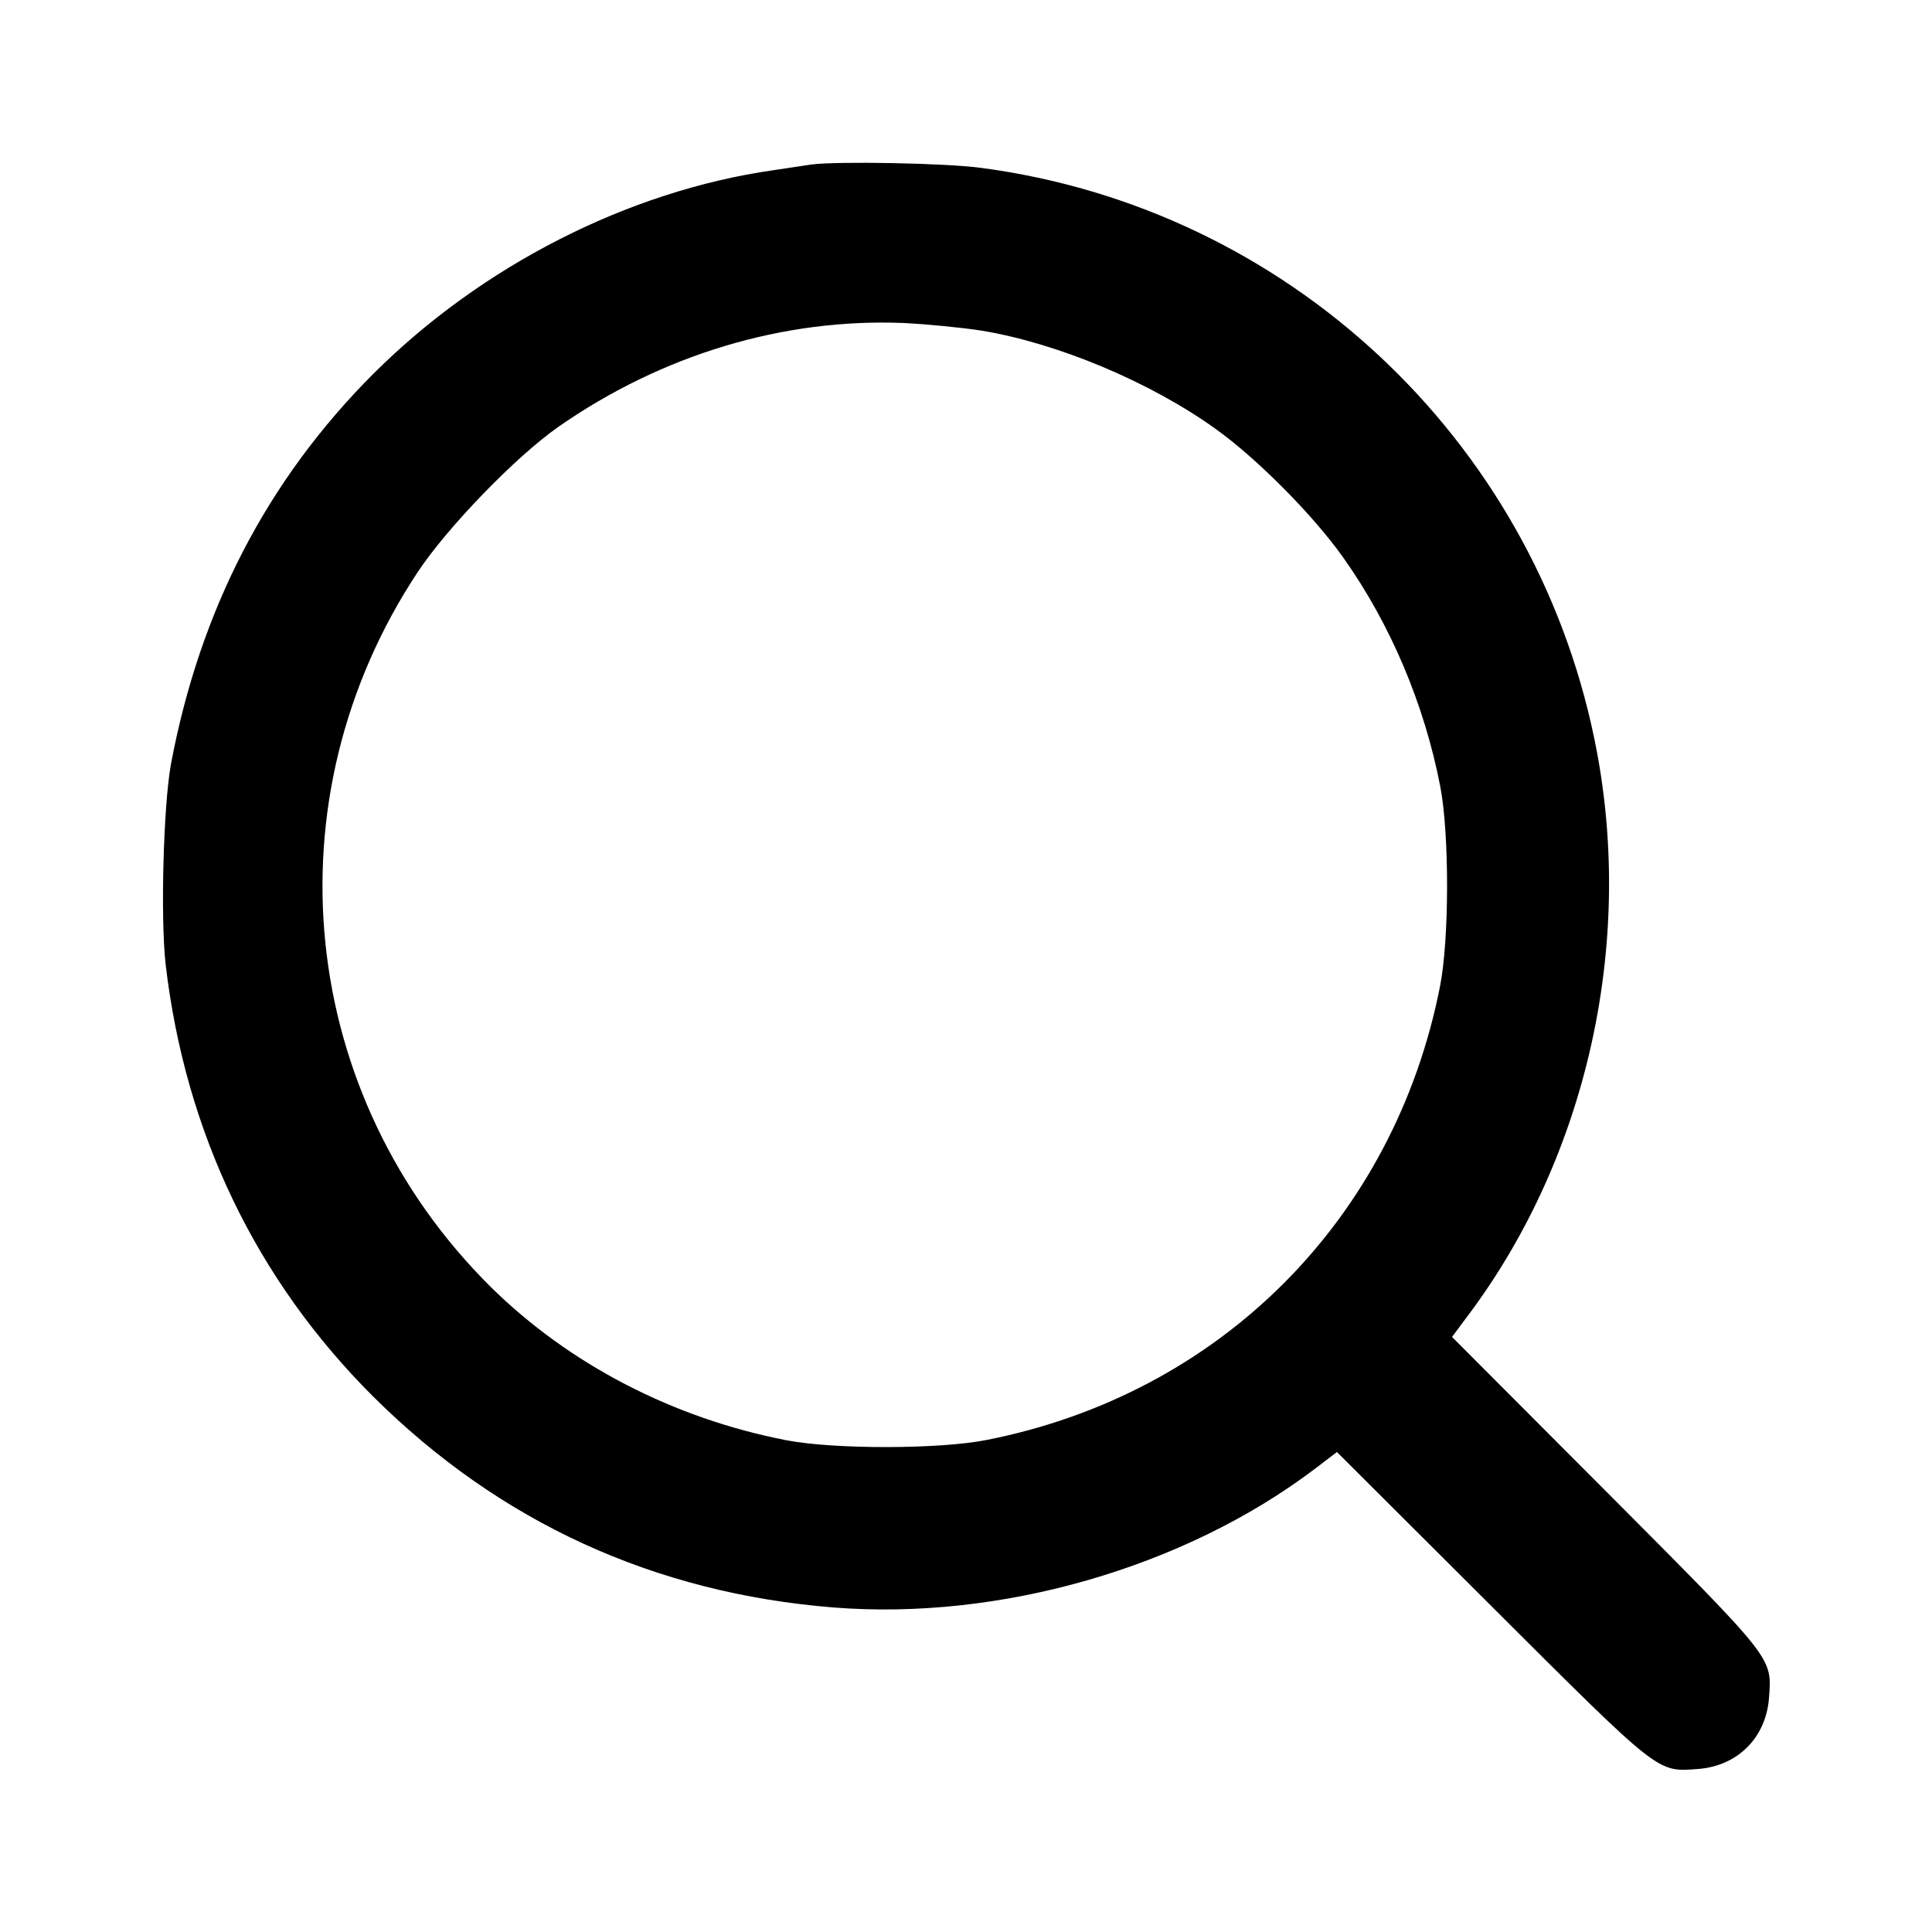
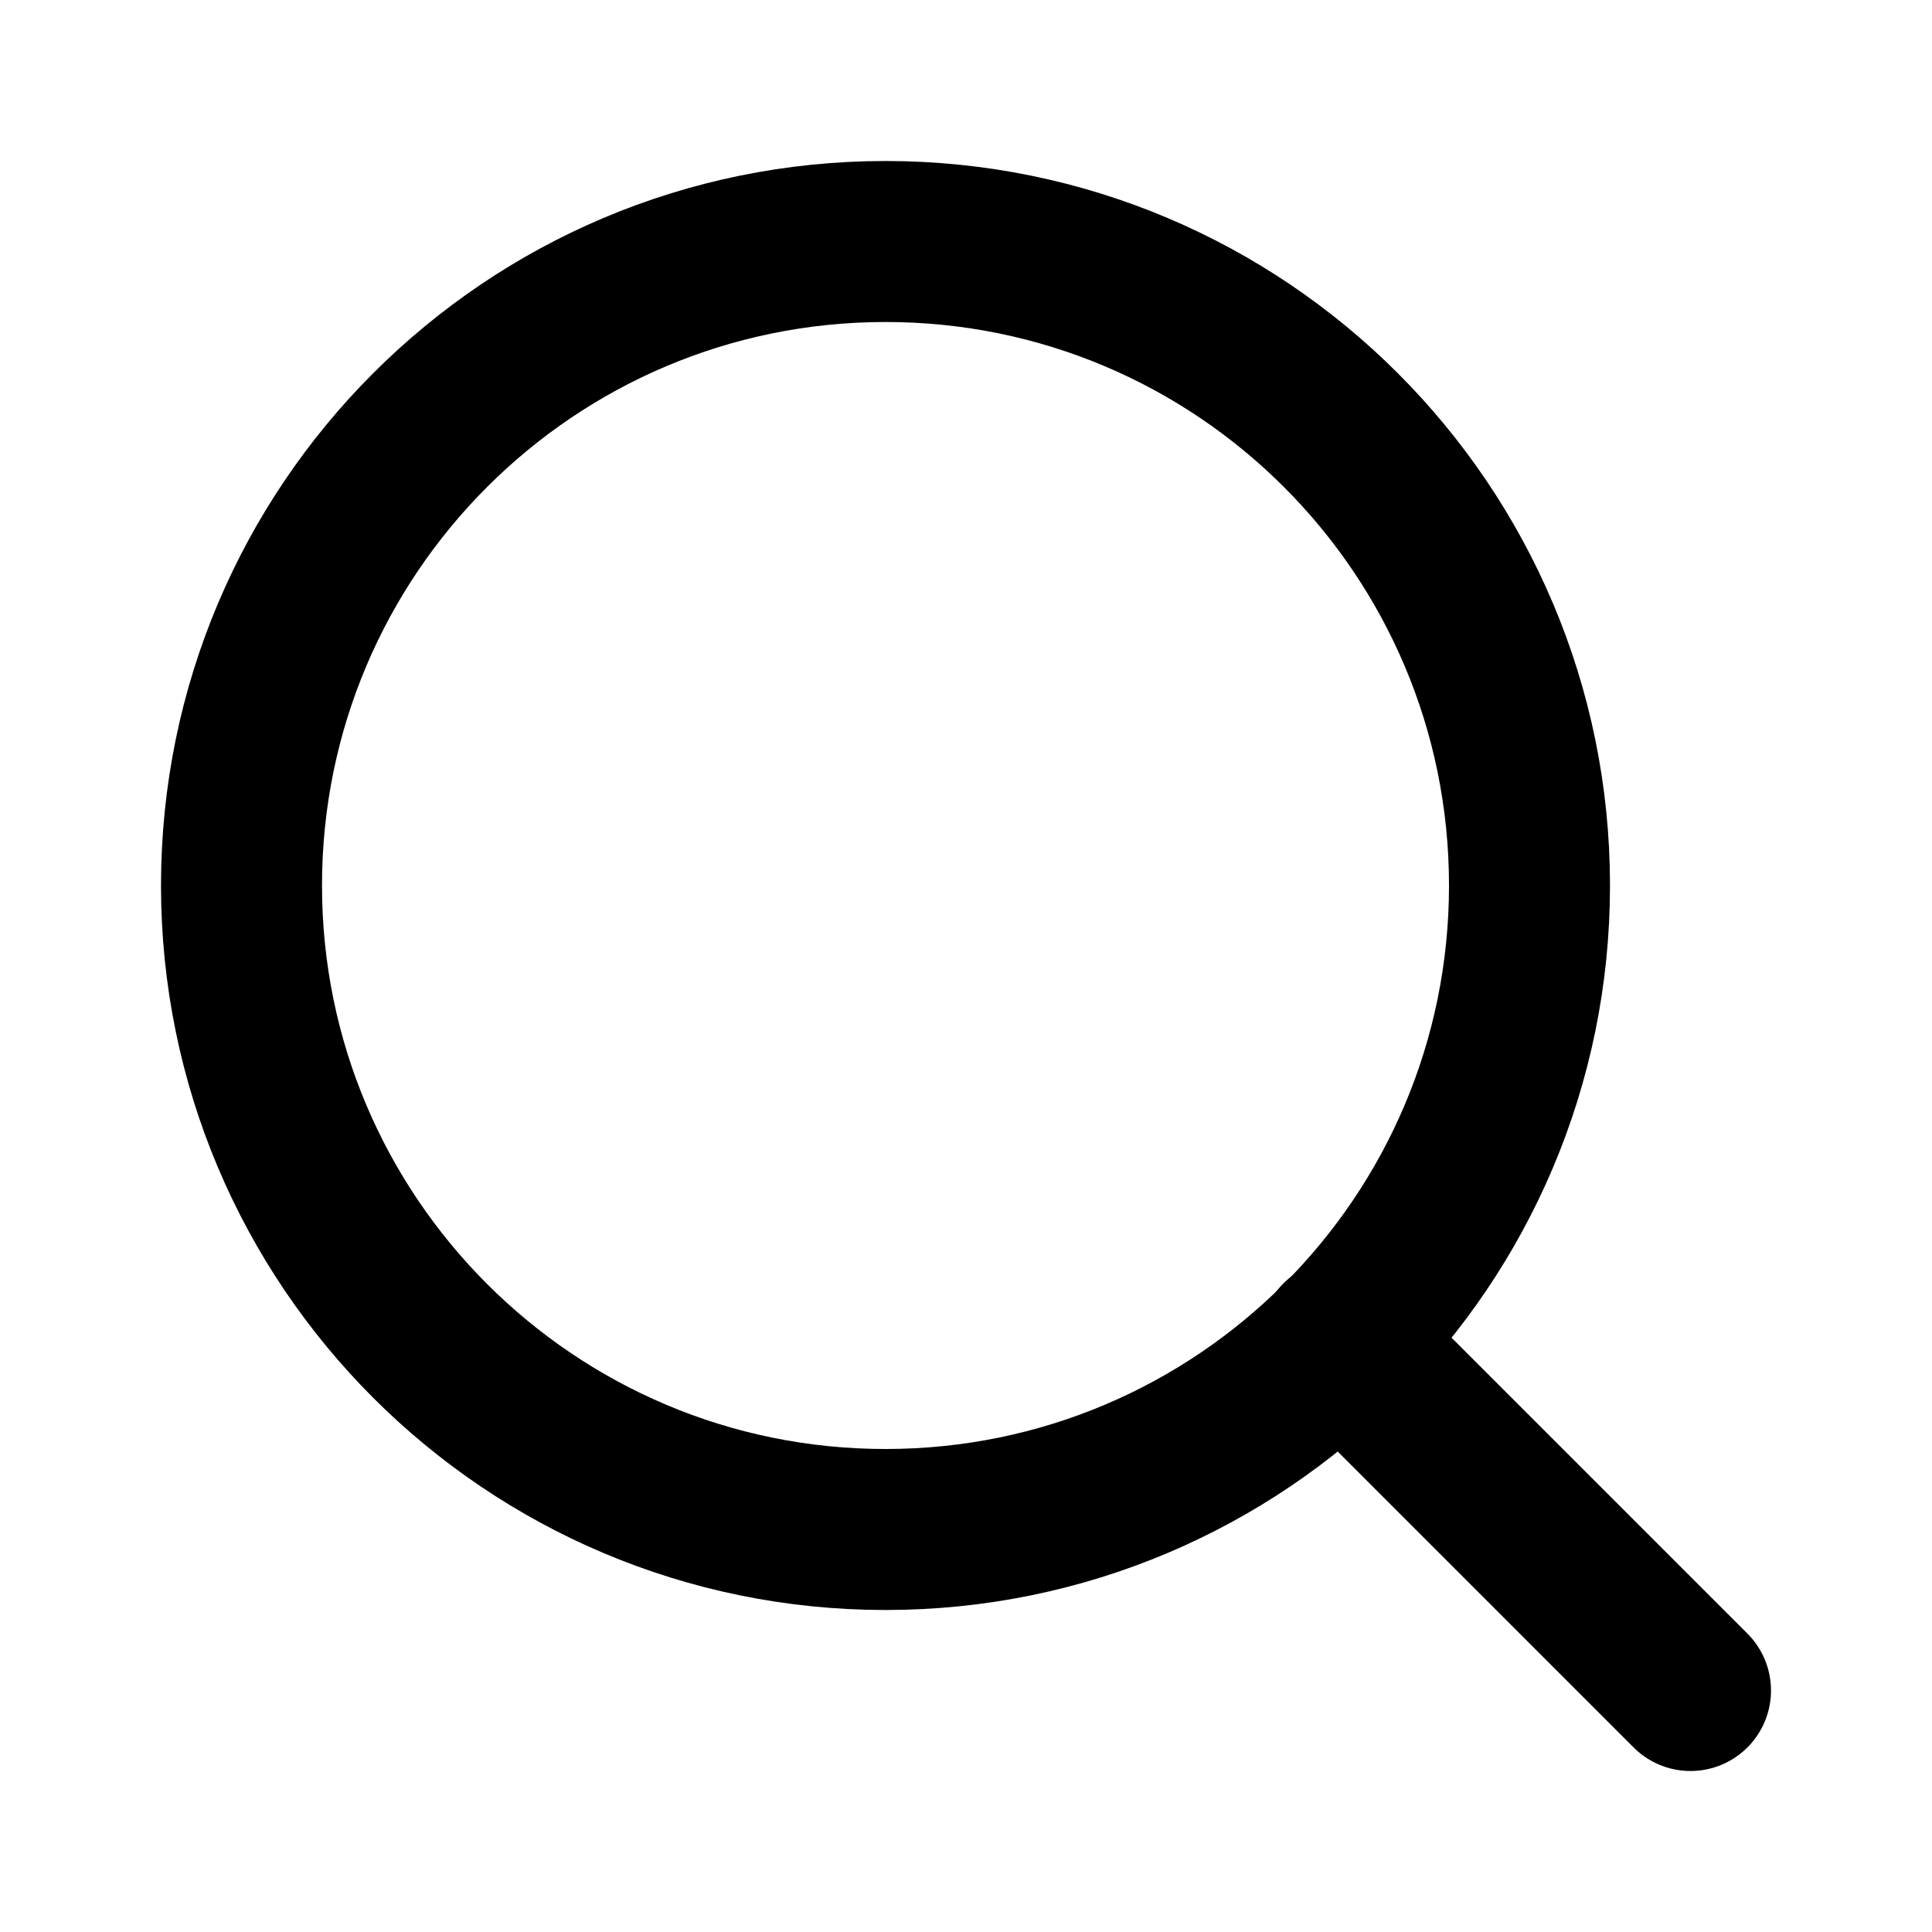
- <svg xmlns="http://www.w3.org/2000/svg" version="1.0" width="512pt" height="512pt" viewBox="0 0 512 512" preserveAspectRatio="xMidYMid meet">
-   <g transform="translate(0,512) scale(0.1,-0.1)" fill="#000000" stroke="none">
-     <path d="M2150 4684 c-14 -2 -59 -9 -100 -15 -385 -55 -773 -253 -1060 -539 -282 -282 -460 -626 -537 -1035 -20 -111 -28 -408 -14 -531 52 -445 240 -836 550 -1145 335 -333 745 -521 1220 -559 442 -35 930 106 1275 367 l59 45 411 -410 c448 -447 437 -438 546 -430 105 8 180 83 188 188 8 109 16 98 -430 546 l-410 411 44 59 c318 425 443 998 333 1527 -165 798 -817 1405 -1624 1512 -94 13 -385 18 -451 9z m450 -440 c202 -33 448 -136 622 -261 109 -78 259 -229 338 -341 125 -176 215 -389 257 -607 24 -125 24 -405 -1 -530 -122 -618 -583 -1079 -1201 -1201 -125 -25 -405 -25 -530 -1 -300 58 -576 201 -784 406 -512 507 -593 1292 -194 1895 79 119 260 306 373 385 274 191 596 288 915 275 61 -3 153 -12 205 -20z" />
-   </g>
+ <svg xmlns="http://www.w3.org/2000/svg" class="feather feather-search" fill="none" height="24" stroke="currentColor" stroke-linecap="round" stroke-linejoin="round" stroke-width="2" viewBox="0 0 24 24" width="24">
+   <circle cx="11" cy="11" r="8" />
+   <line x1="21" x2="16.65" y1="21" y2="16.65" />
</svg>
